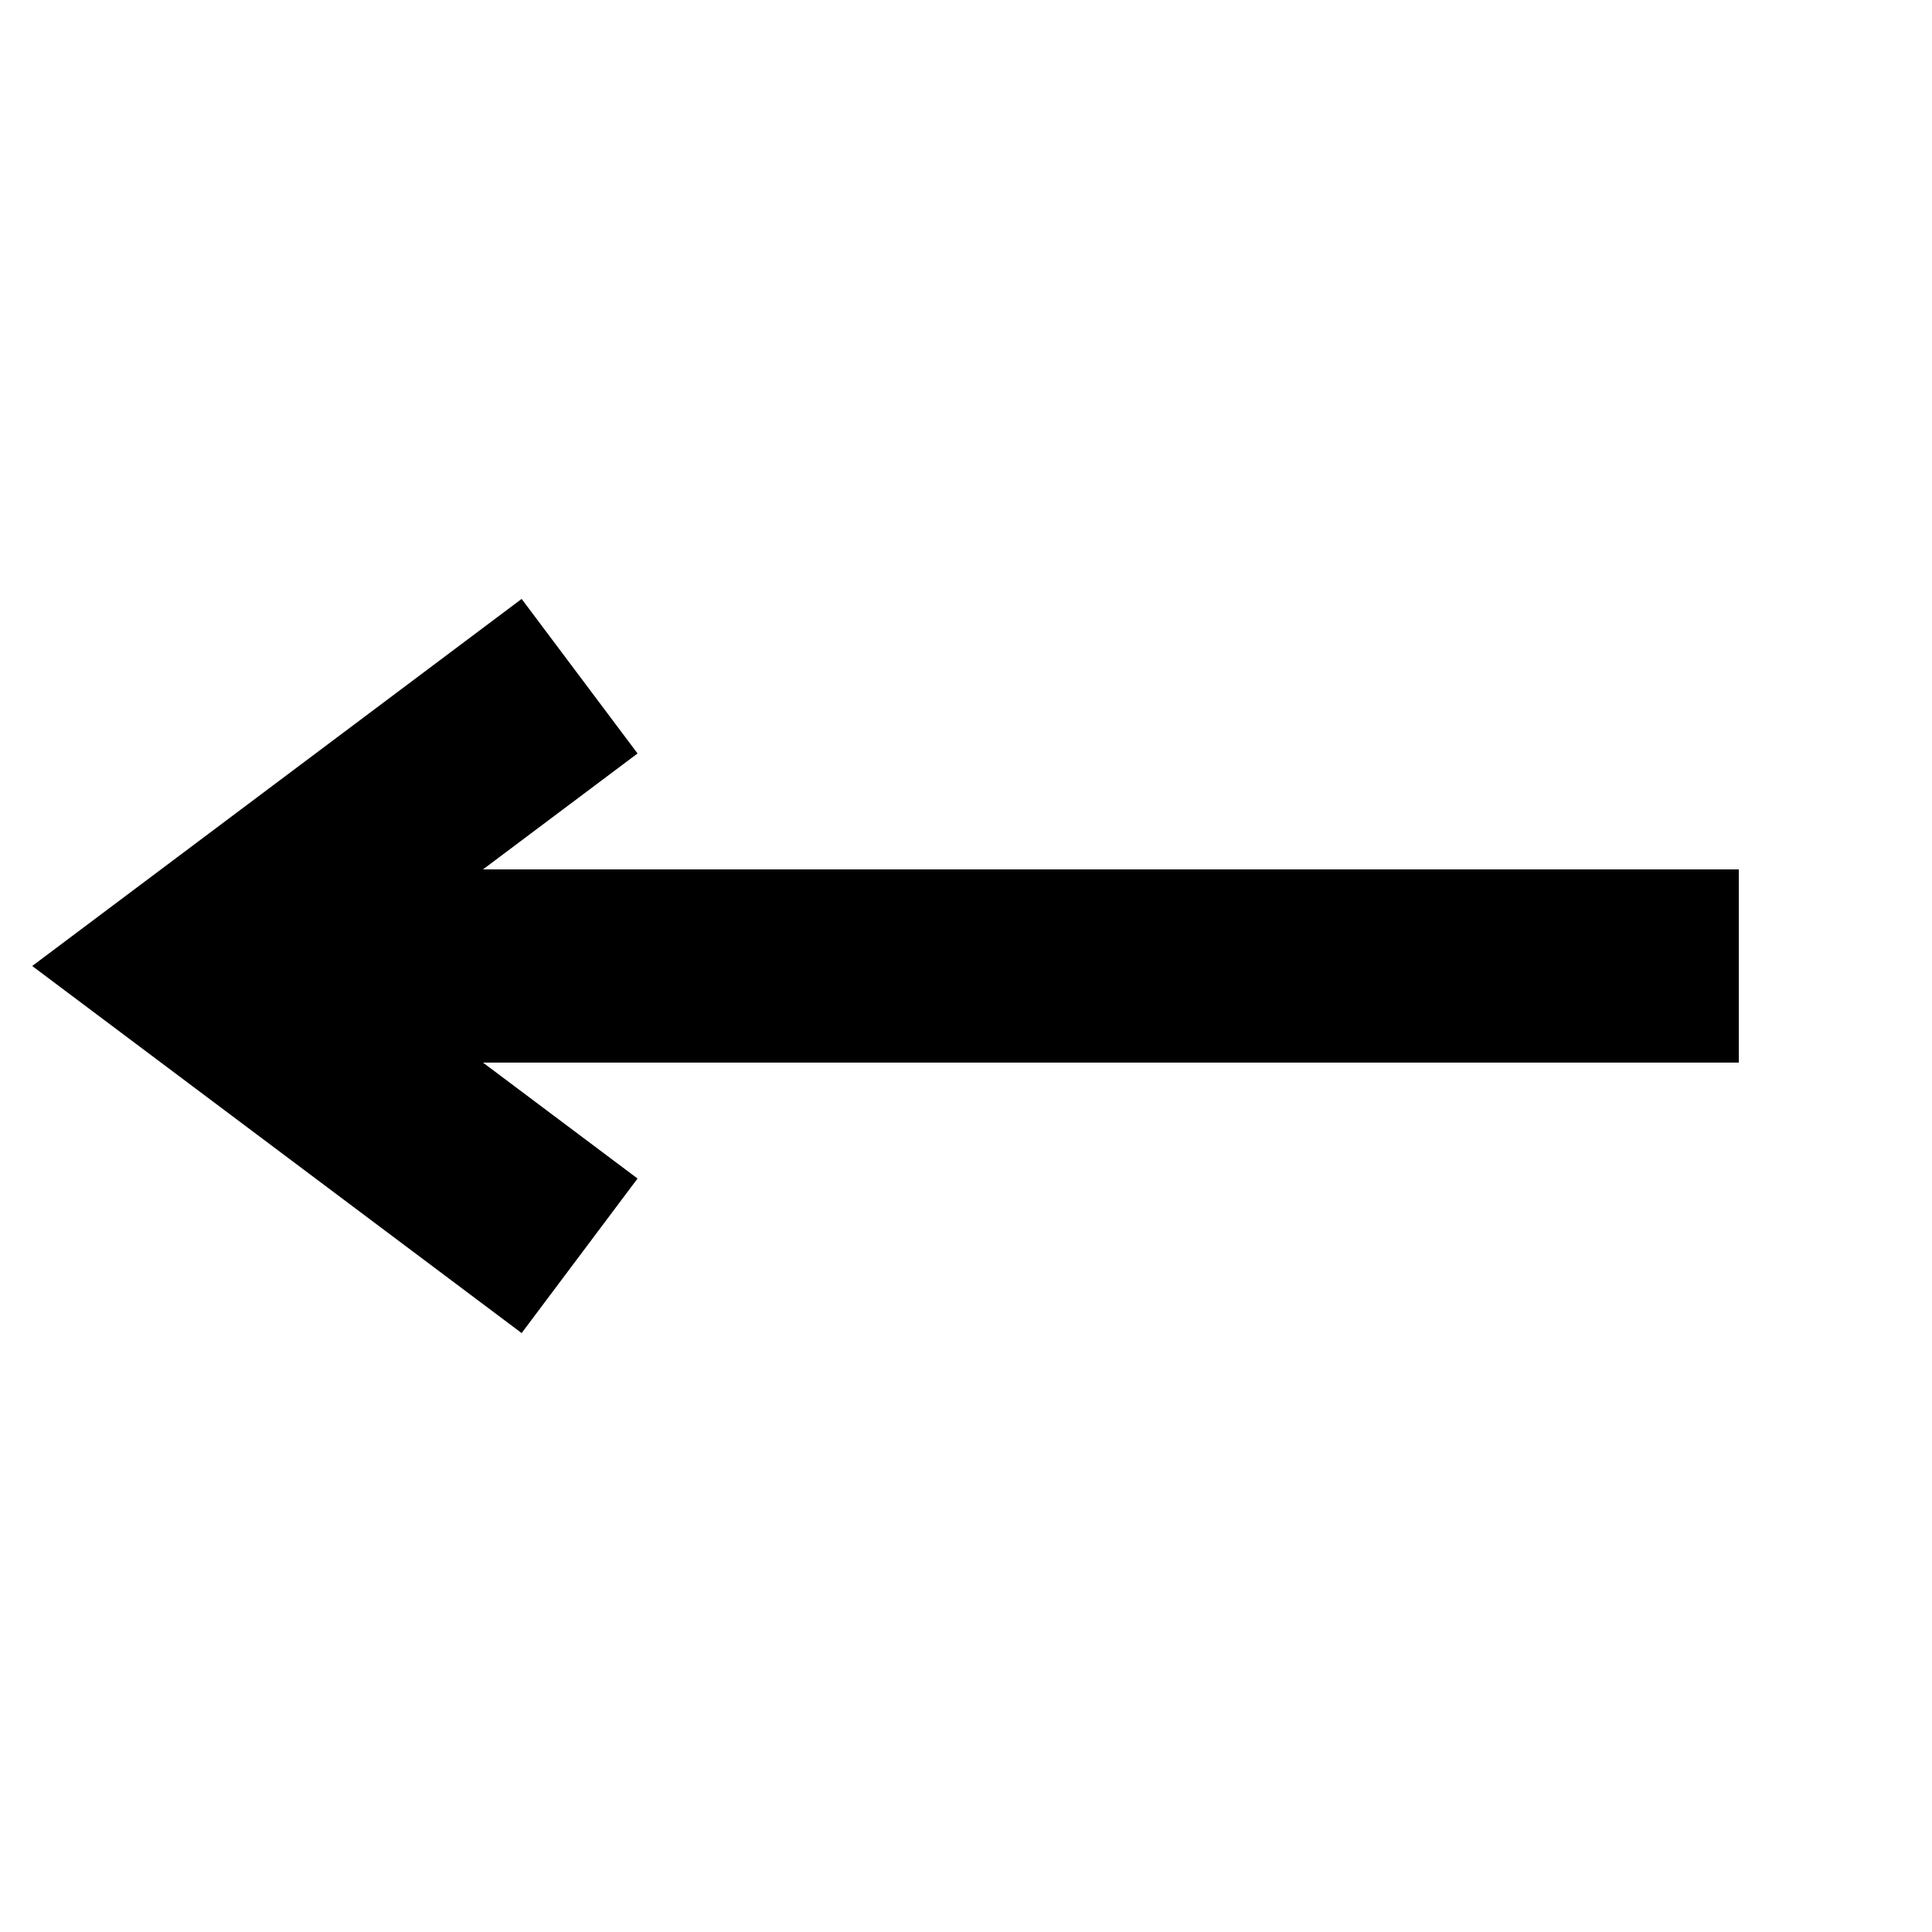
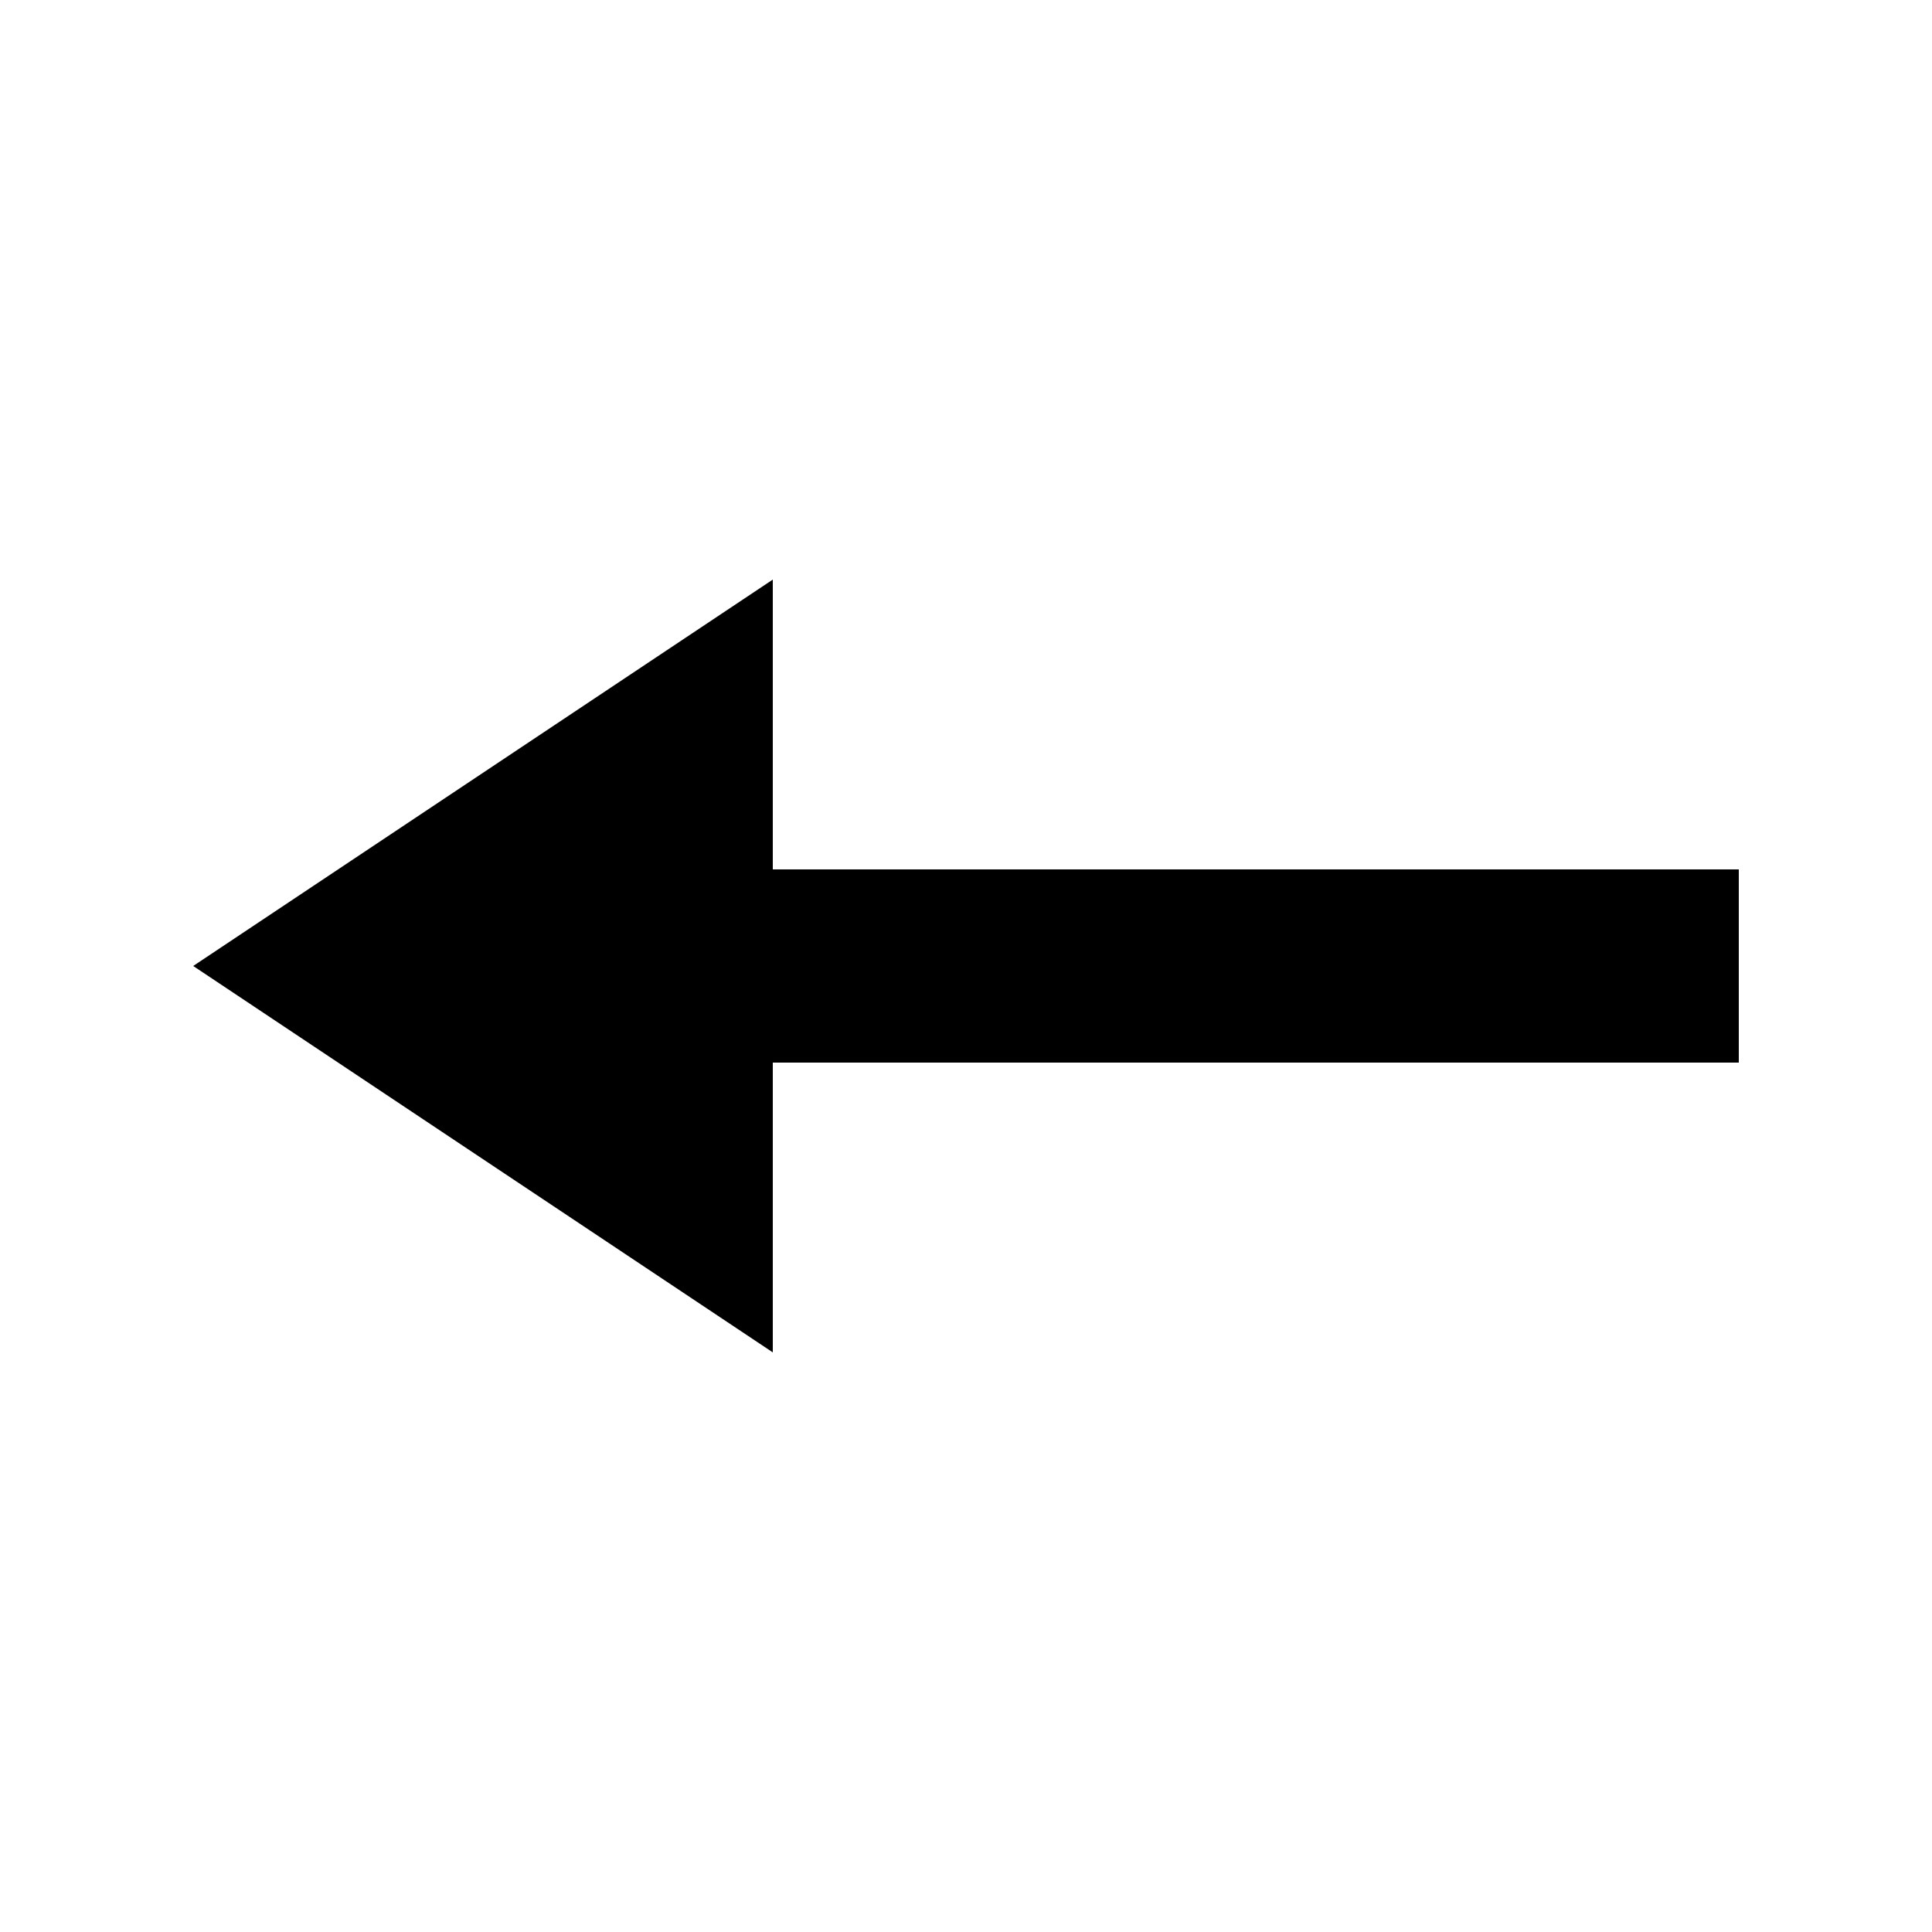
<svg xmlns="http://www.w3.org/2000/svg" viewBox="0 0 100 100">
-   <path fill="none" stroke="currentColor" stroke-width="10" d="       M 90 50       L 10 50       M 30 35       L 10 50       L 30 65     " />
+   <path fill="none" stroke="currentColor" stroke-width="10" d="       M 90 50       L 20 50     " />
+   <path fill="currentColor" d="       M 40 30       L 10 50       L 40 70     " />
</svg>
